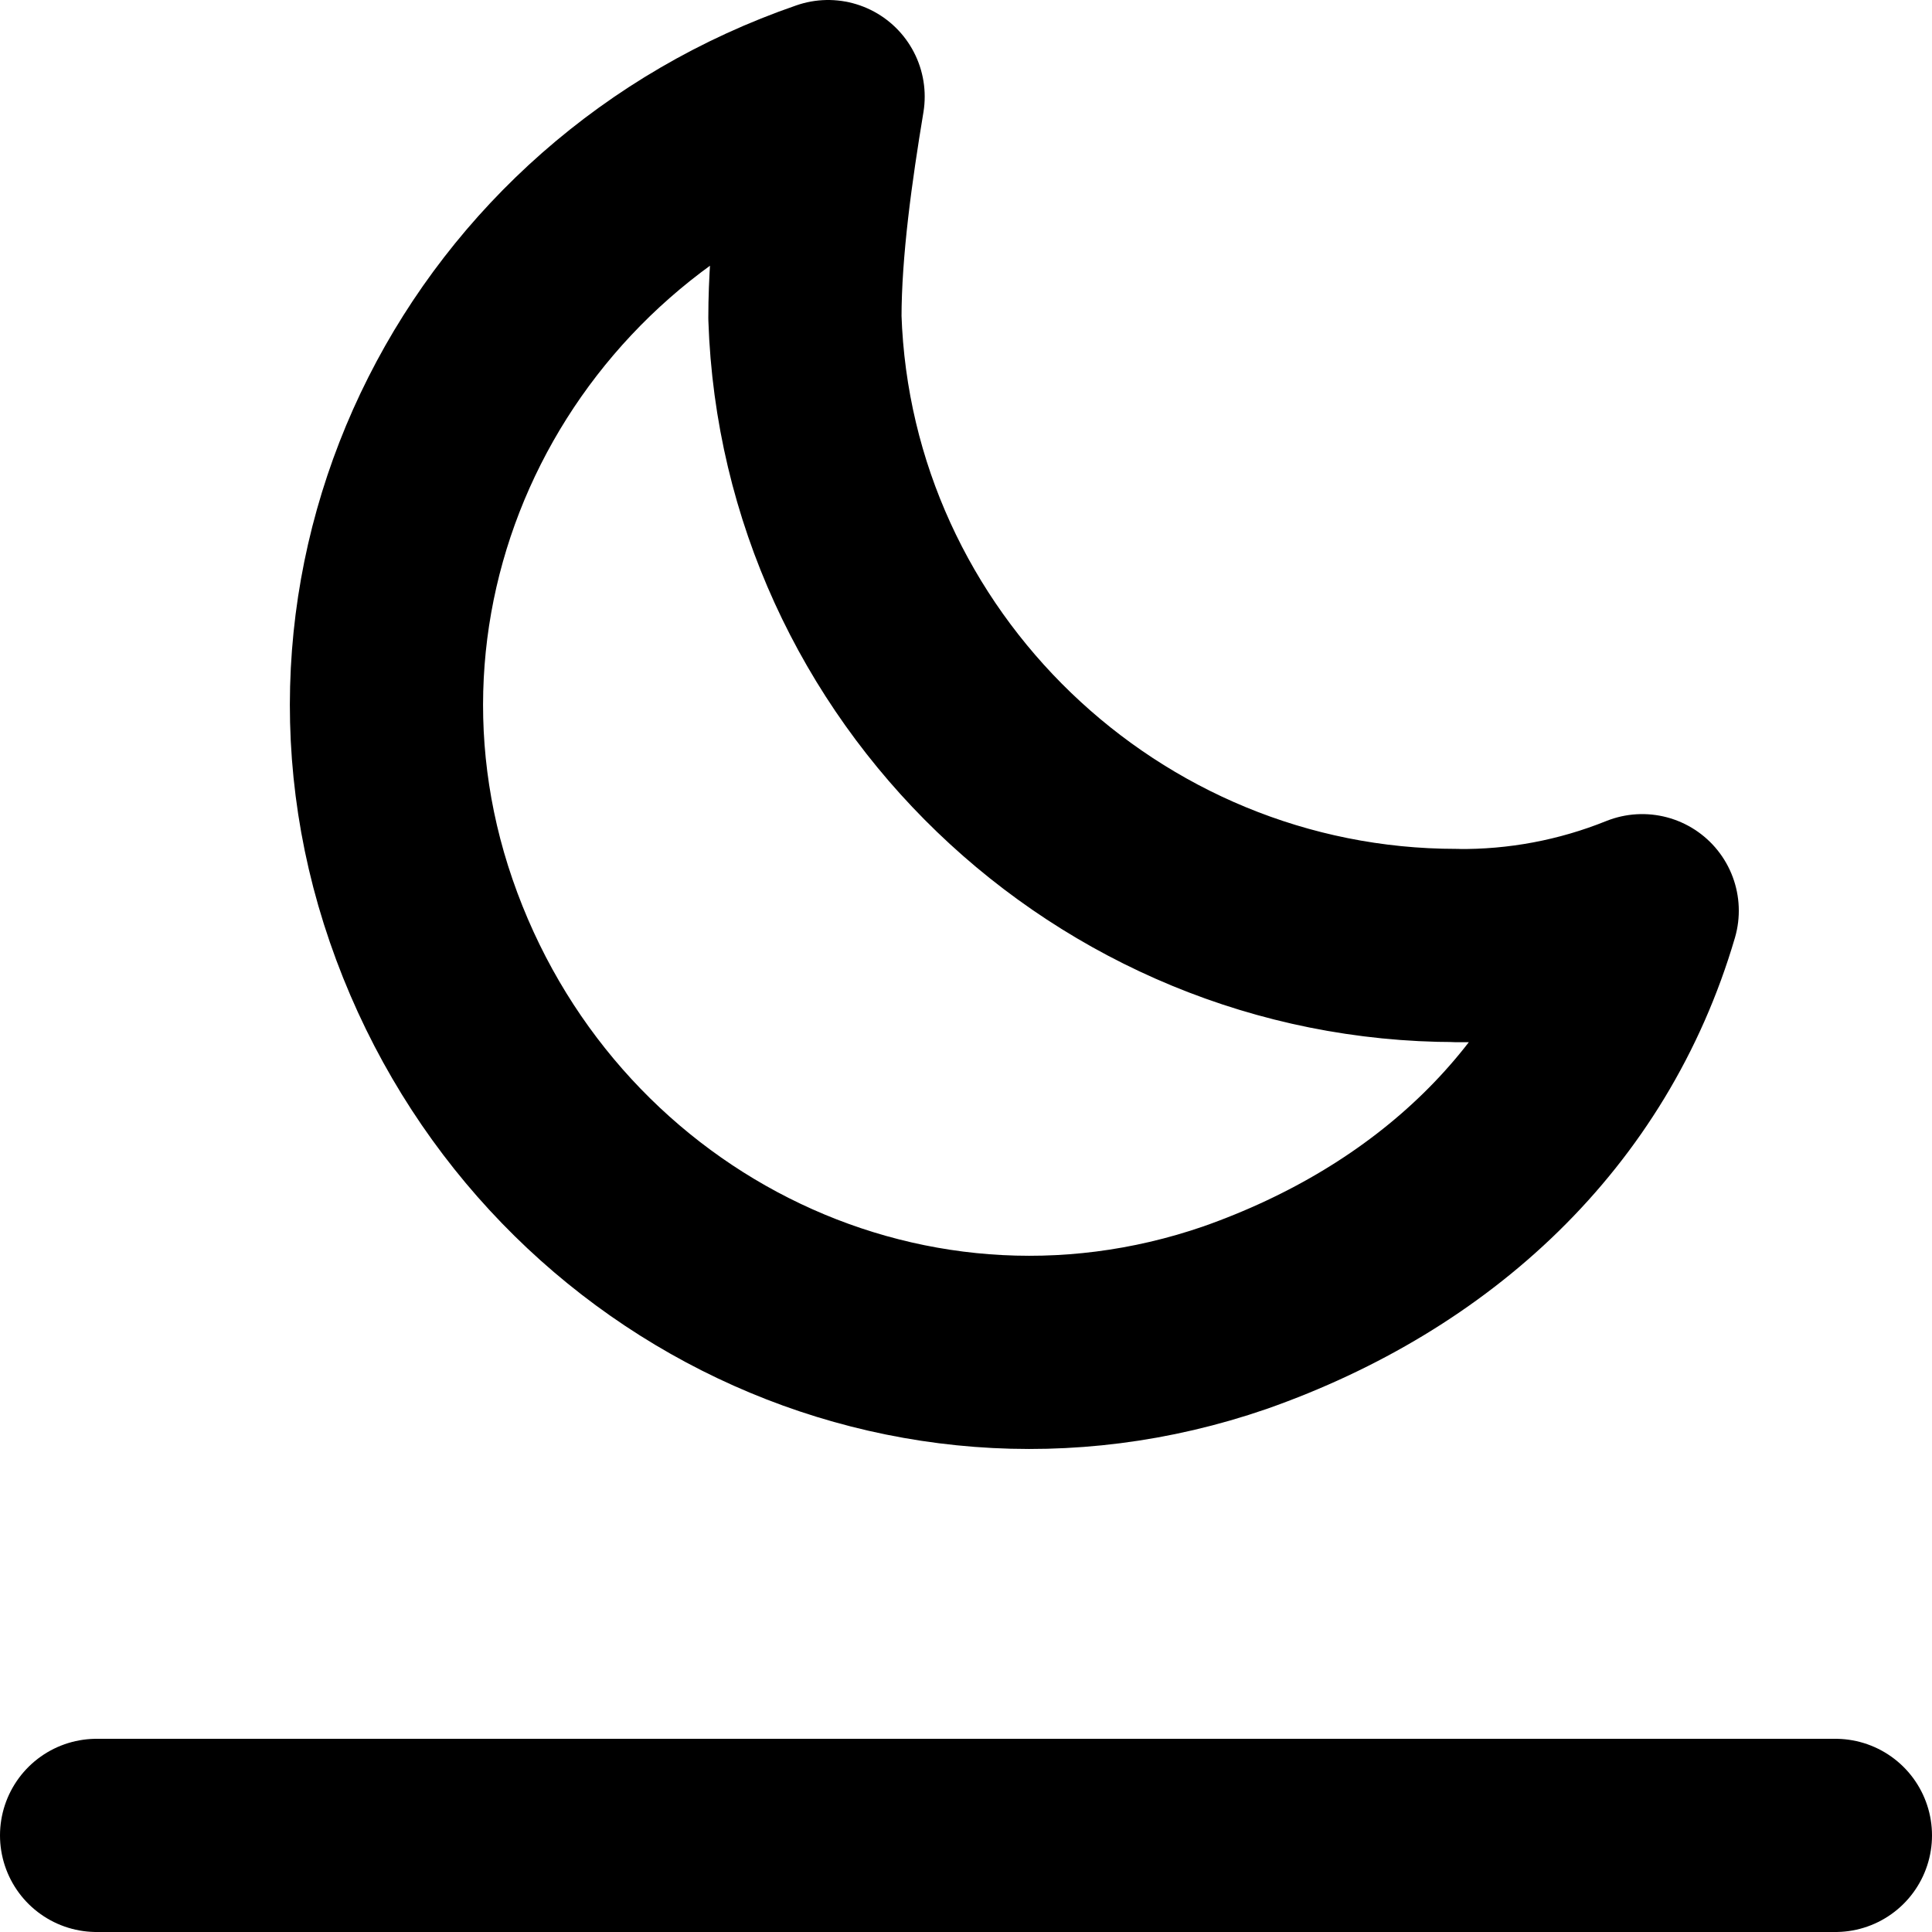
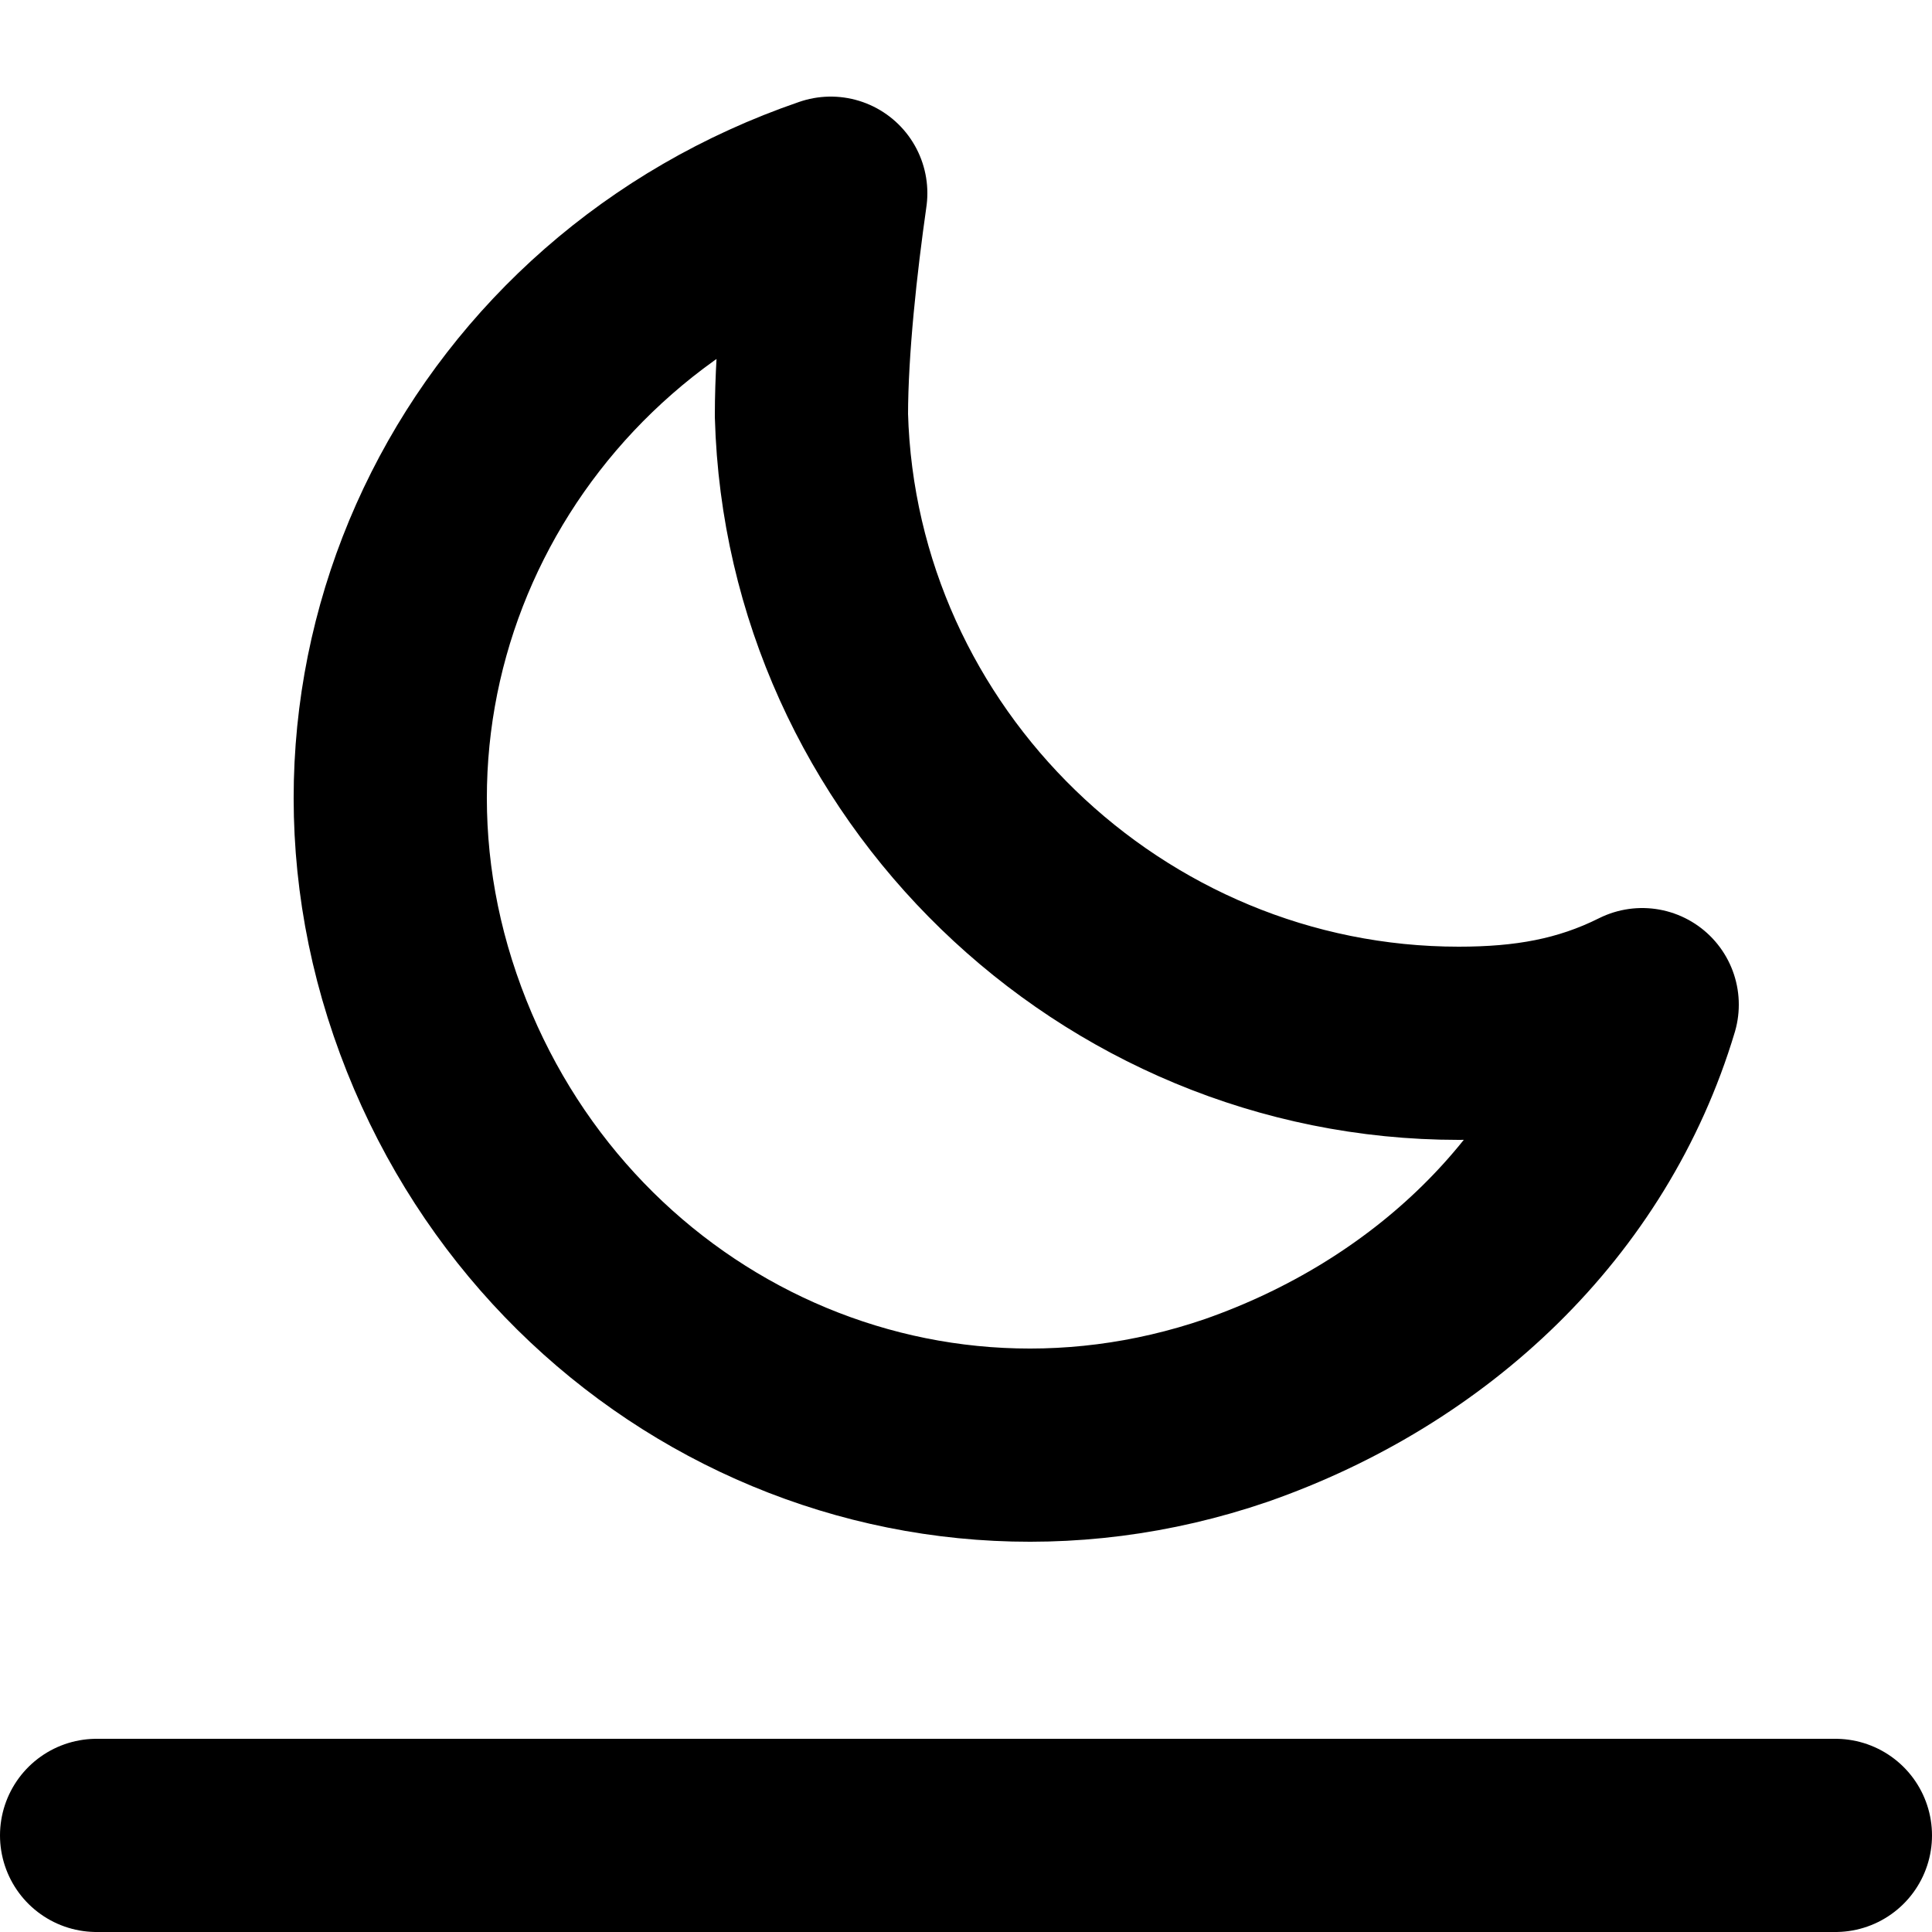
- <svg xmlns="http://www.w3.org/2000/svg" viewBox="0 0 16 16">
-   <path d="M.8 15.2h14.4m-3.14-7.37c-2.89 0-5.298-2.31-5.394-5.2 0-.578.096-1.252.192-1.83-2.793.963-4.333 3.949-3.37 6.742.963 2.793 3.948 4.334 6.741 3.37 1.638-.577 2.89-1.733 3.371-3.37a3.993 3.993 0 0 1-1.54.289Z" fill="none" stroke="currentColor" stroke-width="1.6" stroke-linecap="round" stroke-linejoin="round" />
+ <svg xmlns="http://www.w3.org/2000/svg" viewBox="0 0 20 20" xml:space="preserve">
+   <path fill="none" stroke="currentColor" stroke-width="2" stroke-linecap="round" stroke-linejoin="round" d="M1 19h18m-3.9-8.2c-3.6 0-6.6-2.9-6.7-6.5 0-.7.1-1.6.2-2.3-3.5 1.2-5.4 4.9-4.2 8.4s4.9 5.4 8.4 4.2c2-.7 3.6-2.2 4.2-4.2-.6.3-1.2.4-1.9.4z" />
</svg>
